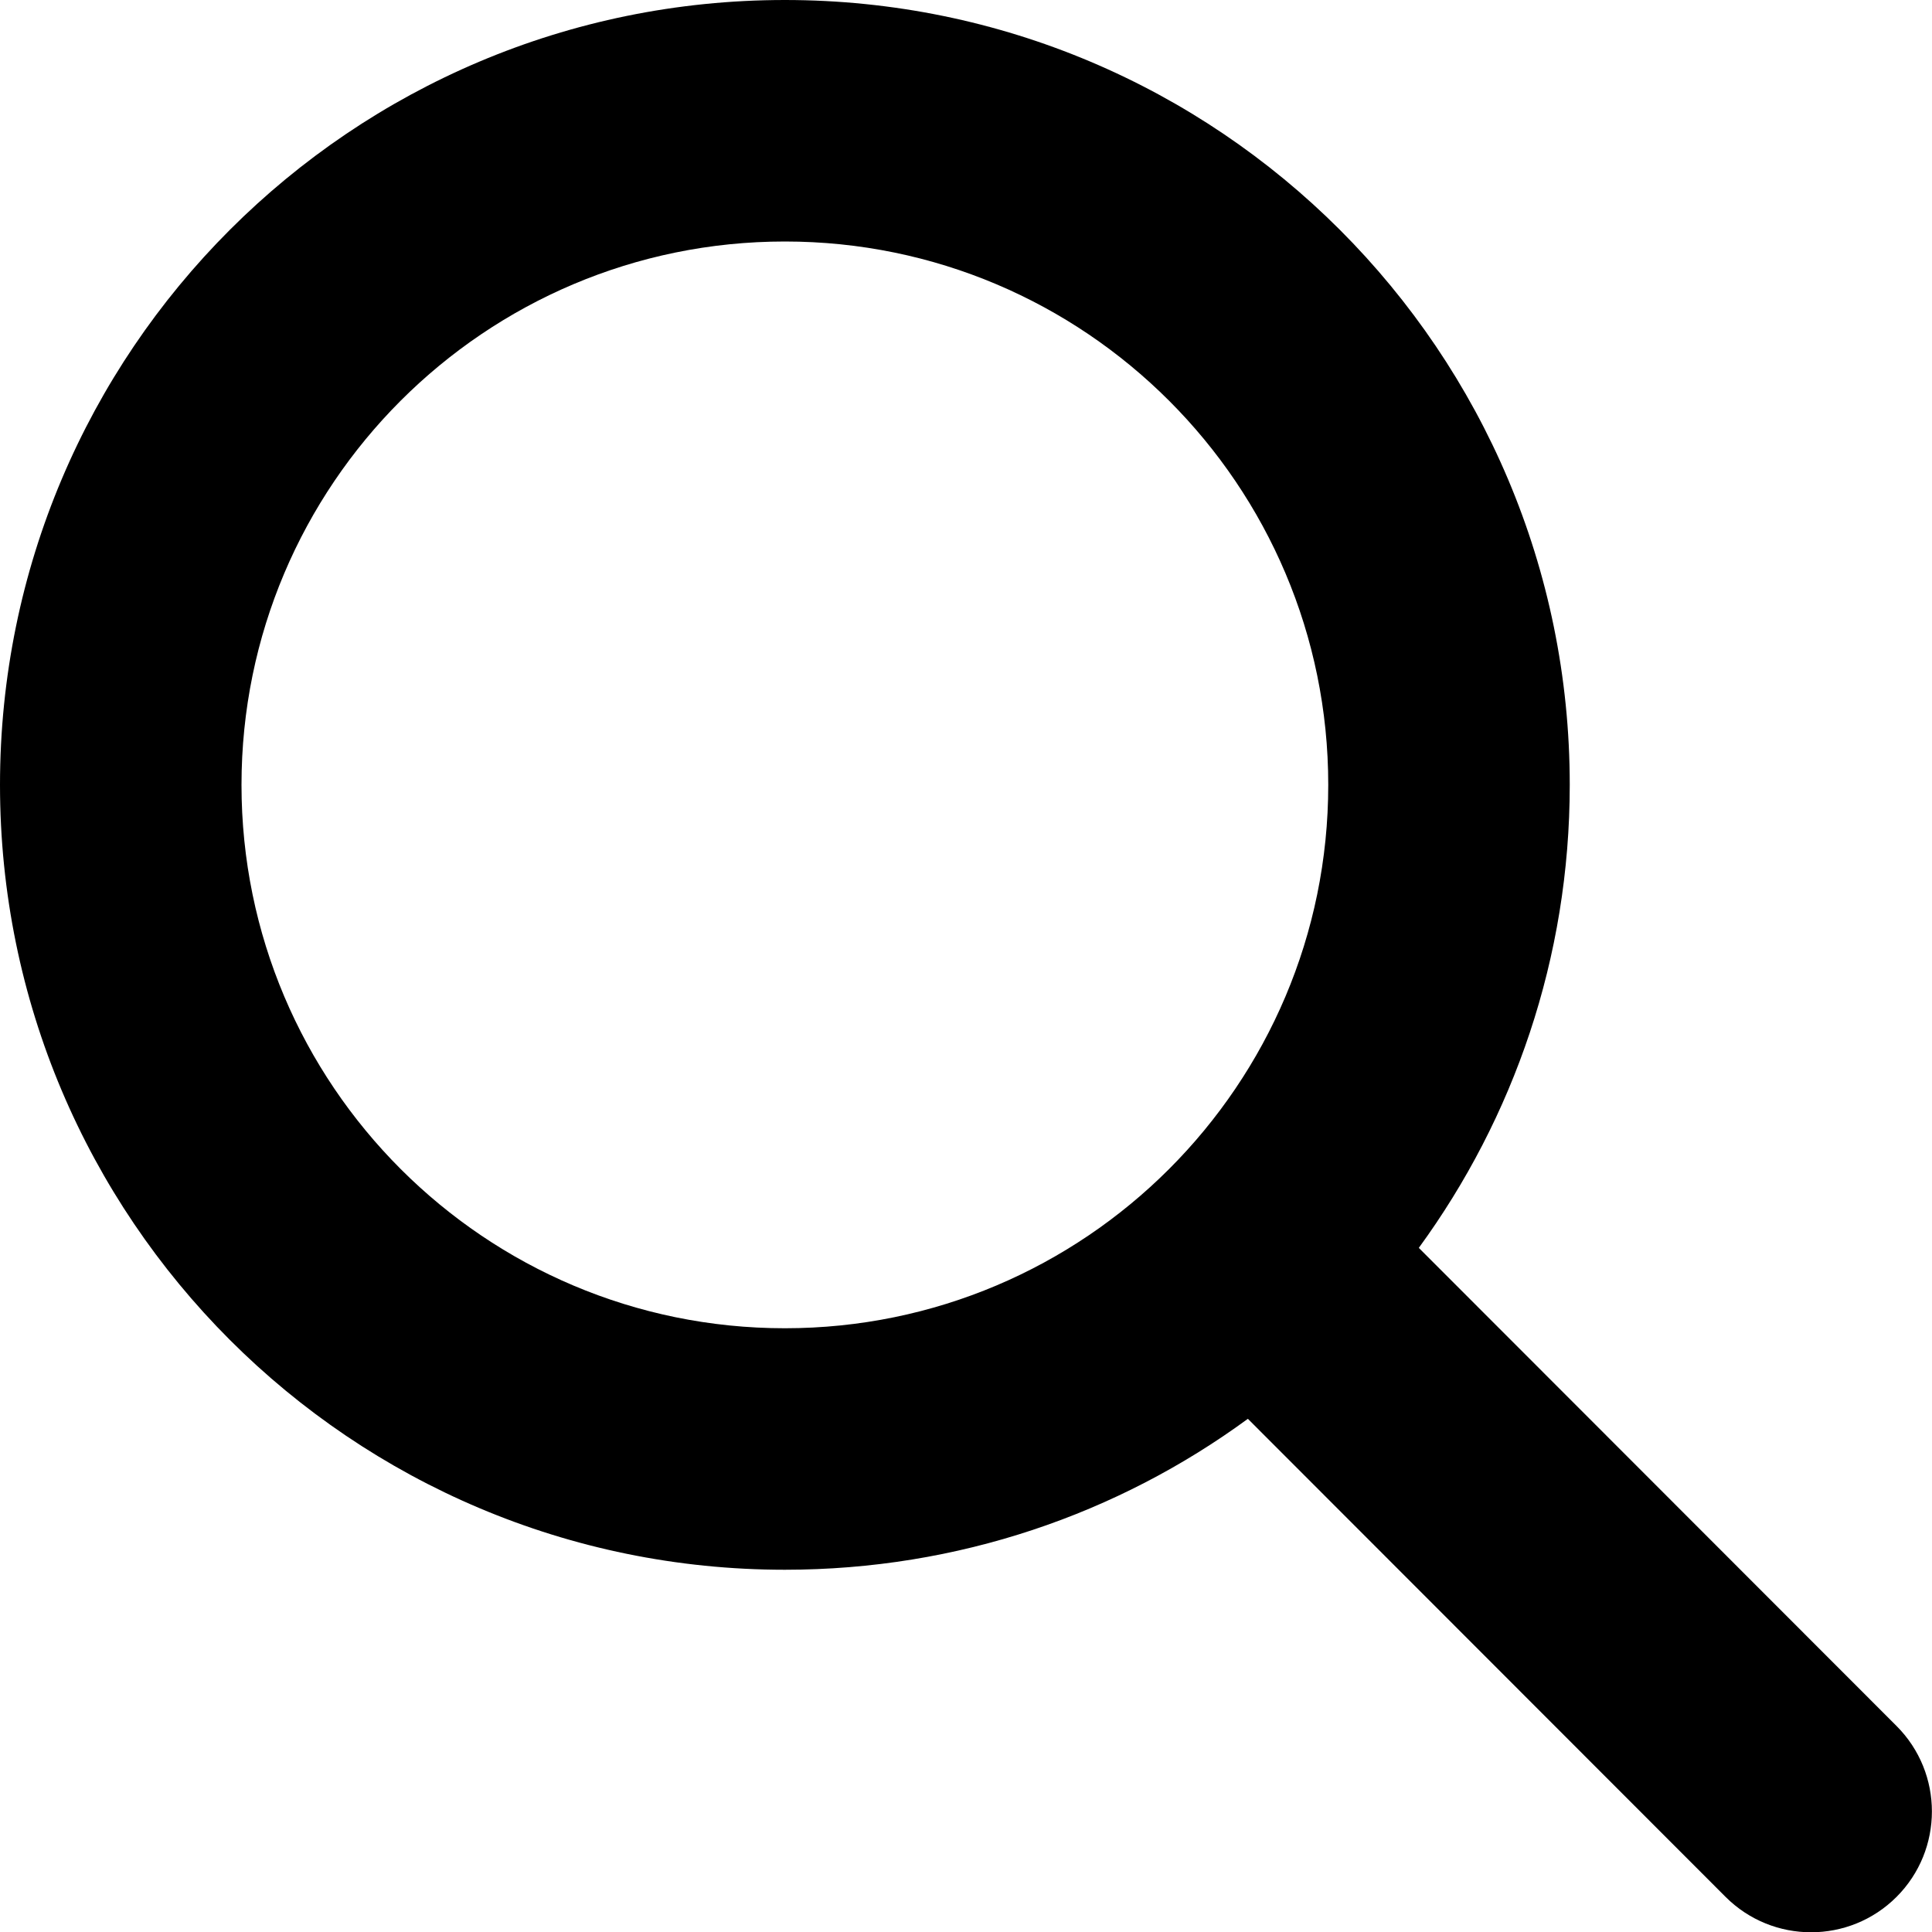
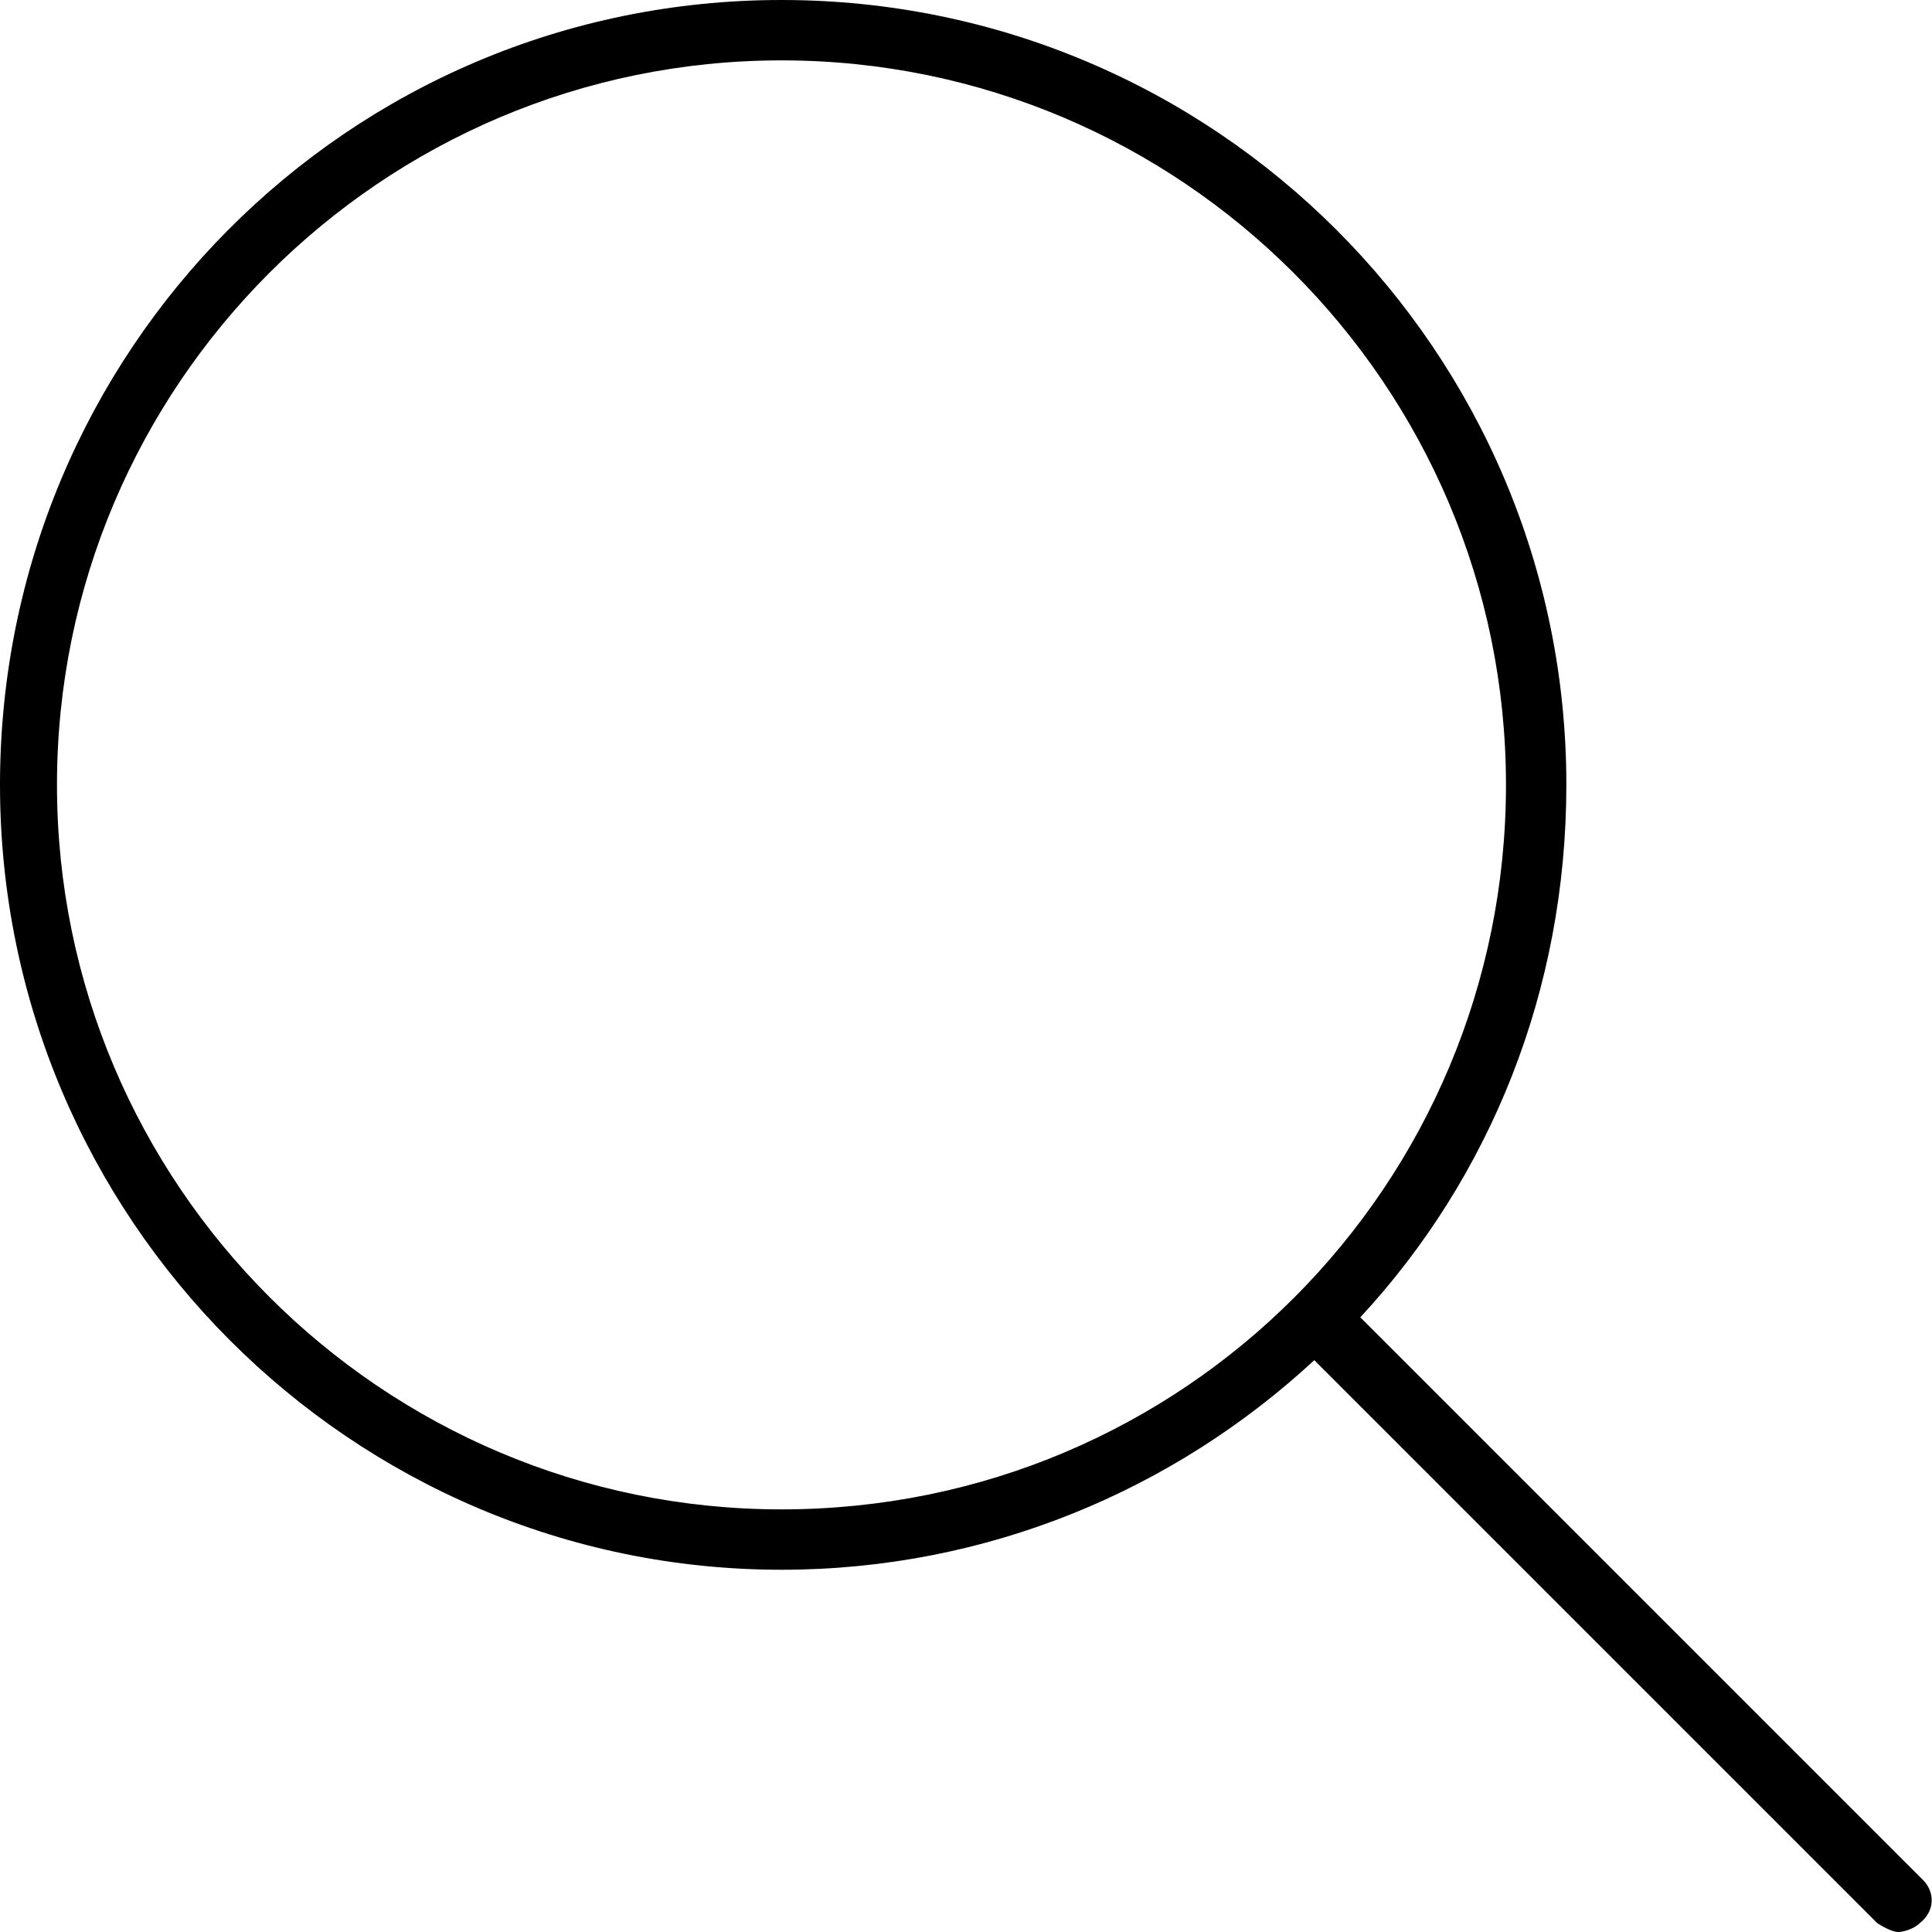
<svg xmlns="http://www.w3.org/2000/svg" viewBox="0 0 512 512">
-   <path d="M416 208c0 45.9-14.9 88.3-40 122.7L502.6 457.4c12.5 12.5 12.5 32.8 0 45.3s-32.8 12.5-45.3 0L330.7 376c-34.4 25.2-76.8 40-122.7 40C93.1 416 0 322.9 0 208S93.1 0 208 0S416 93.1 416 208zM208 352c79.5 0 144-64.5 144-144s-64.5-144-144-144S64 128.5 64 208s64.5 144 144 144z" />
+   <path d="M509.7 498.3l-149.2-149.2C394.8 312.1 415.1 262.6 415.1 208c0-114.9-93.13-208-208-208S-0 93.13-0 208S93.12 416 207.1 416c54.55 0 104.1-21.17 141.2-55.54l149.2 149.2C499.9 511.2 501.9 512 503.1 512s4.094-.781 5.656-2.344C512.8 506.5 512.8 501.5 509.7 498.3zM207.1 400c-105.9 0-192-86.13-192-192s86.13-192 192-192s192 86.13 192 192S313.9 400 207.1 400z" />
</svg>
